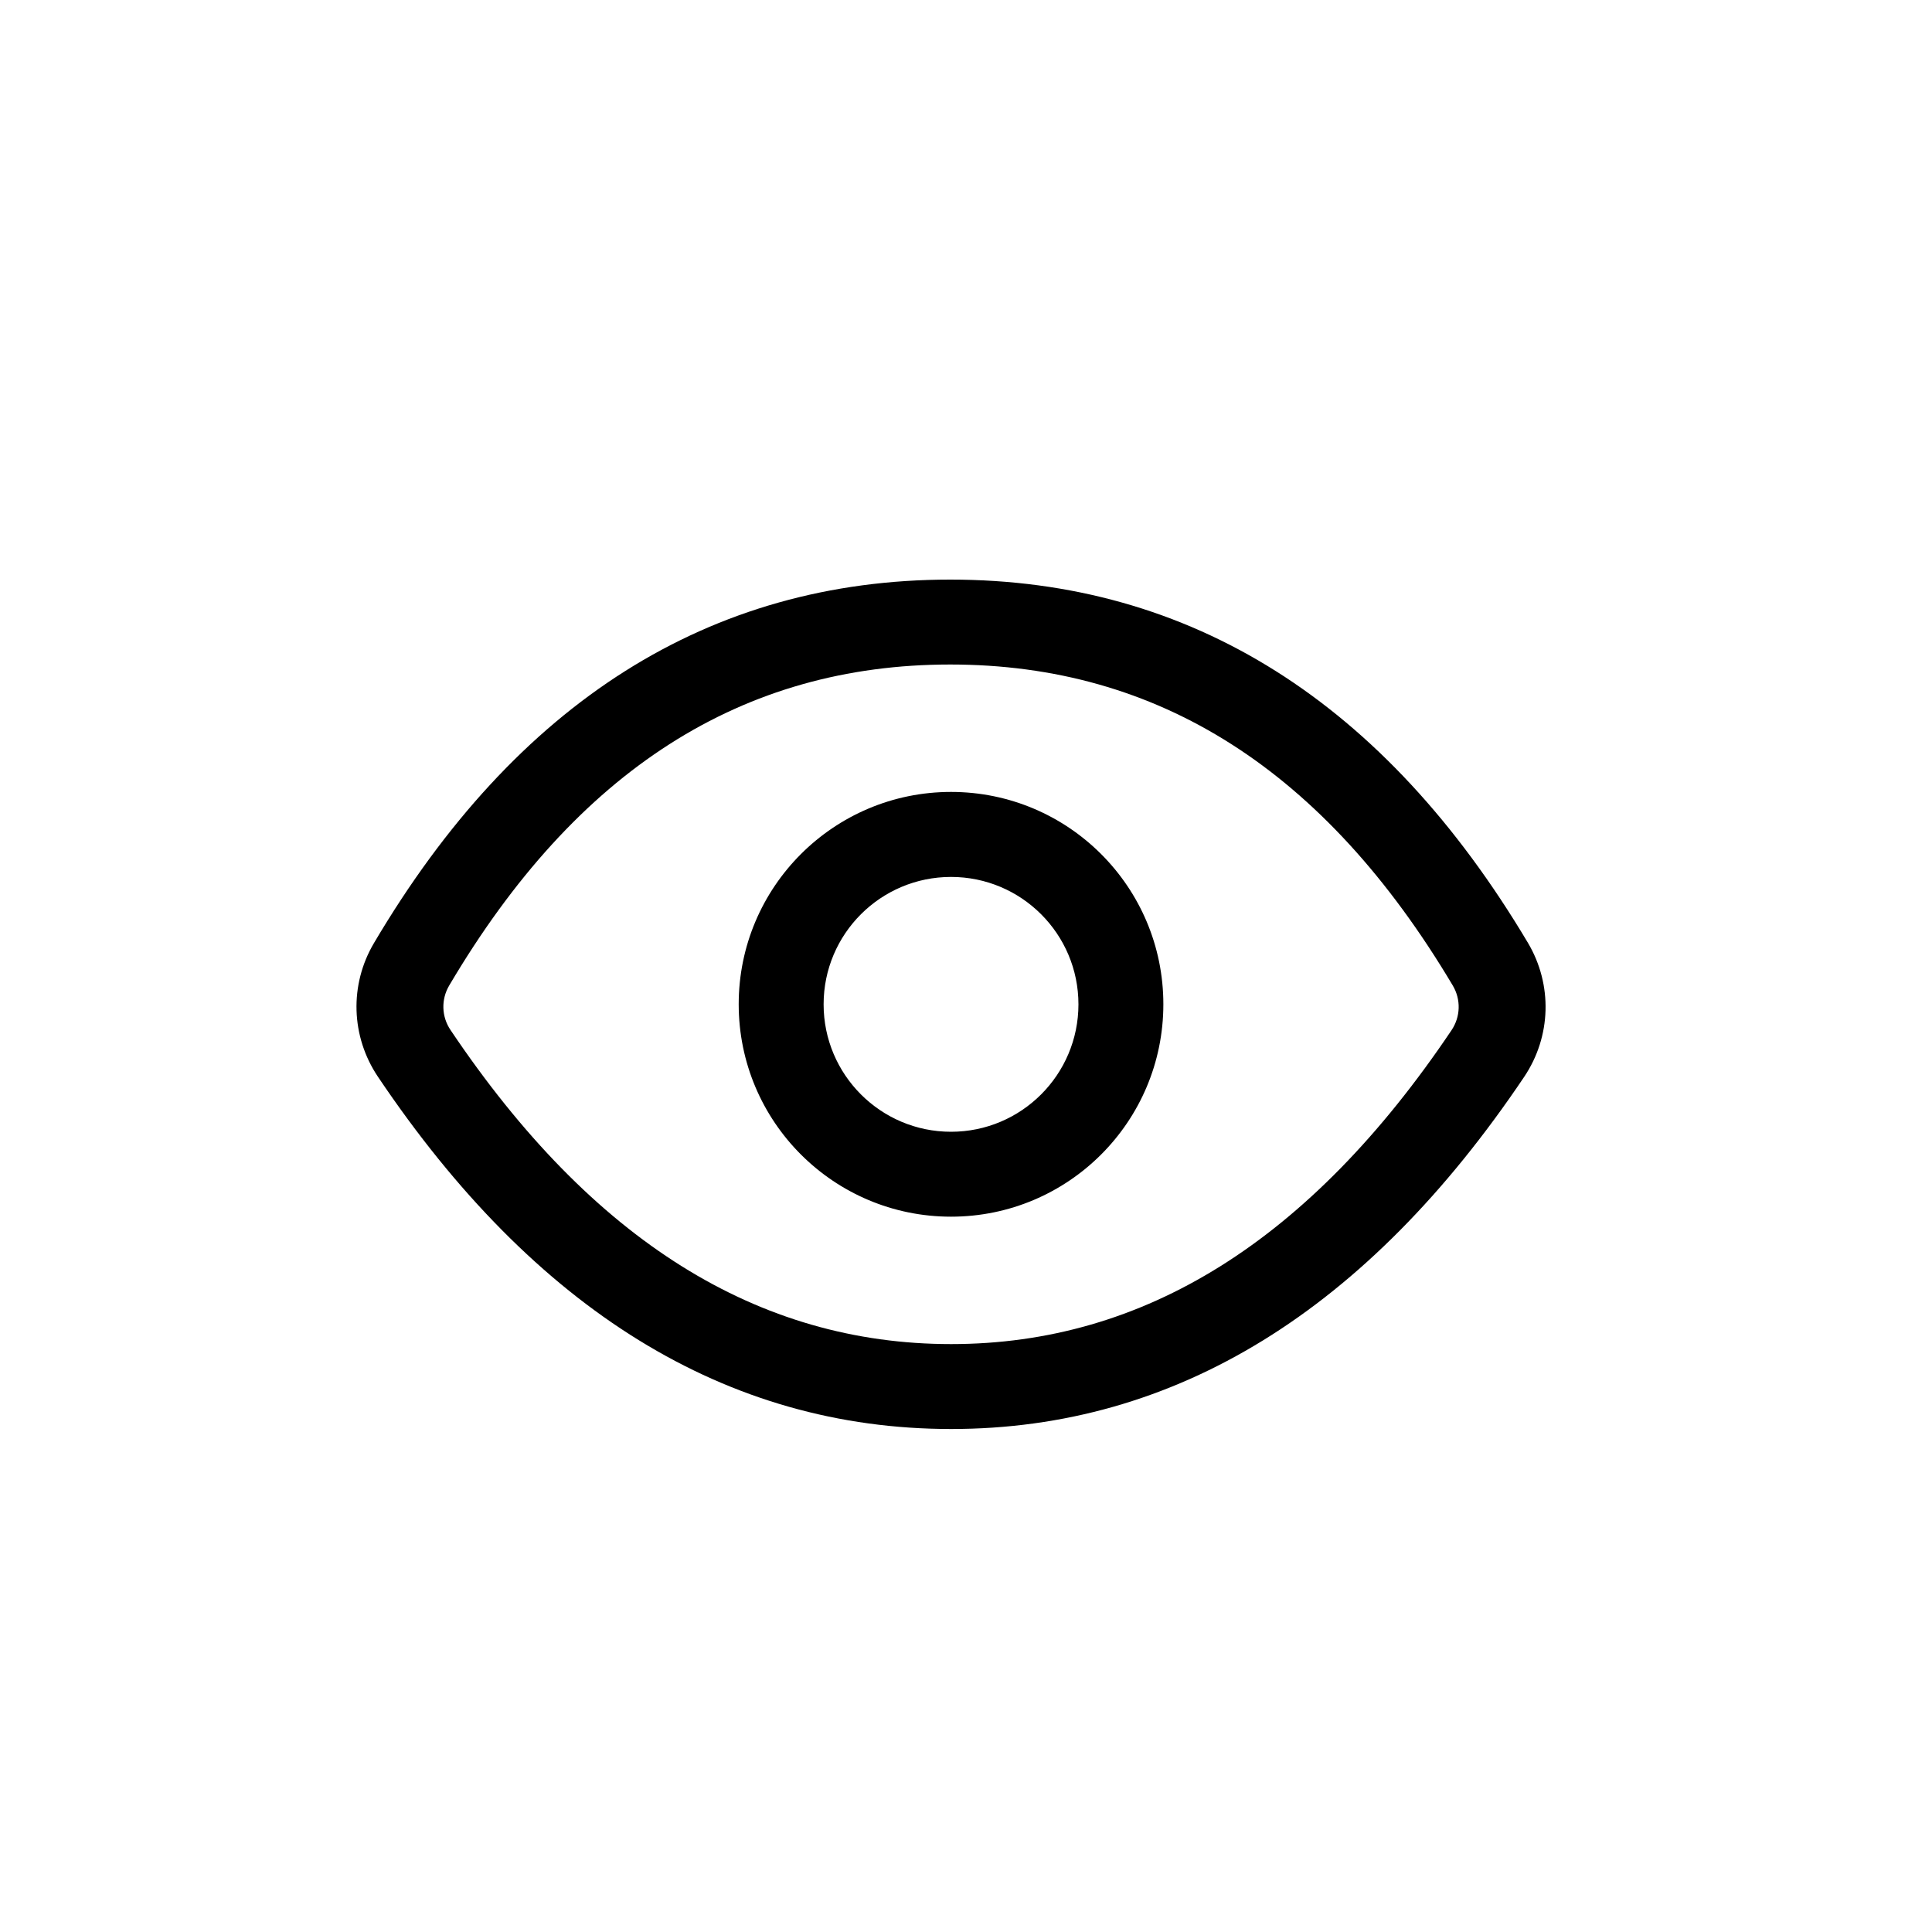
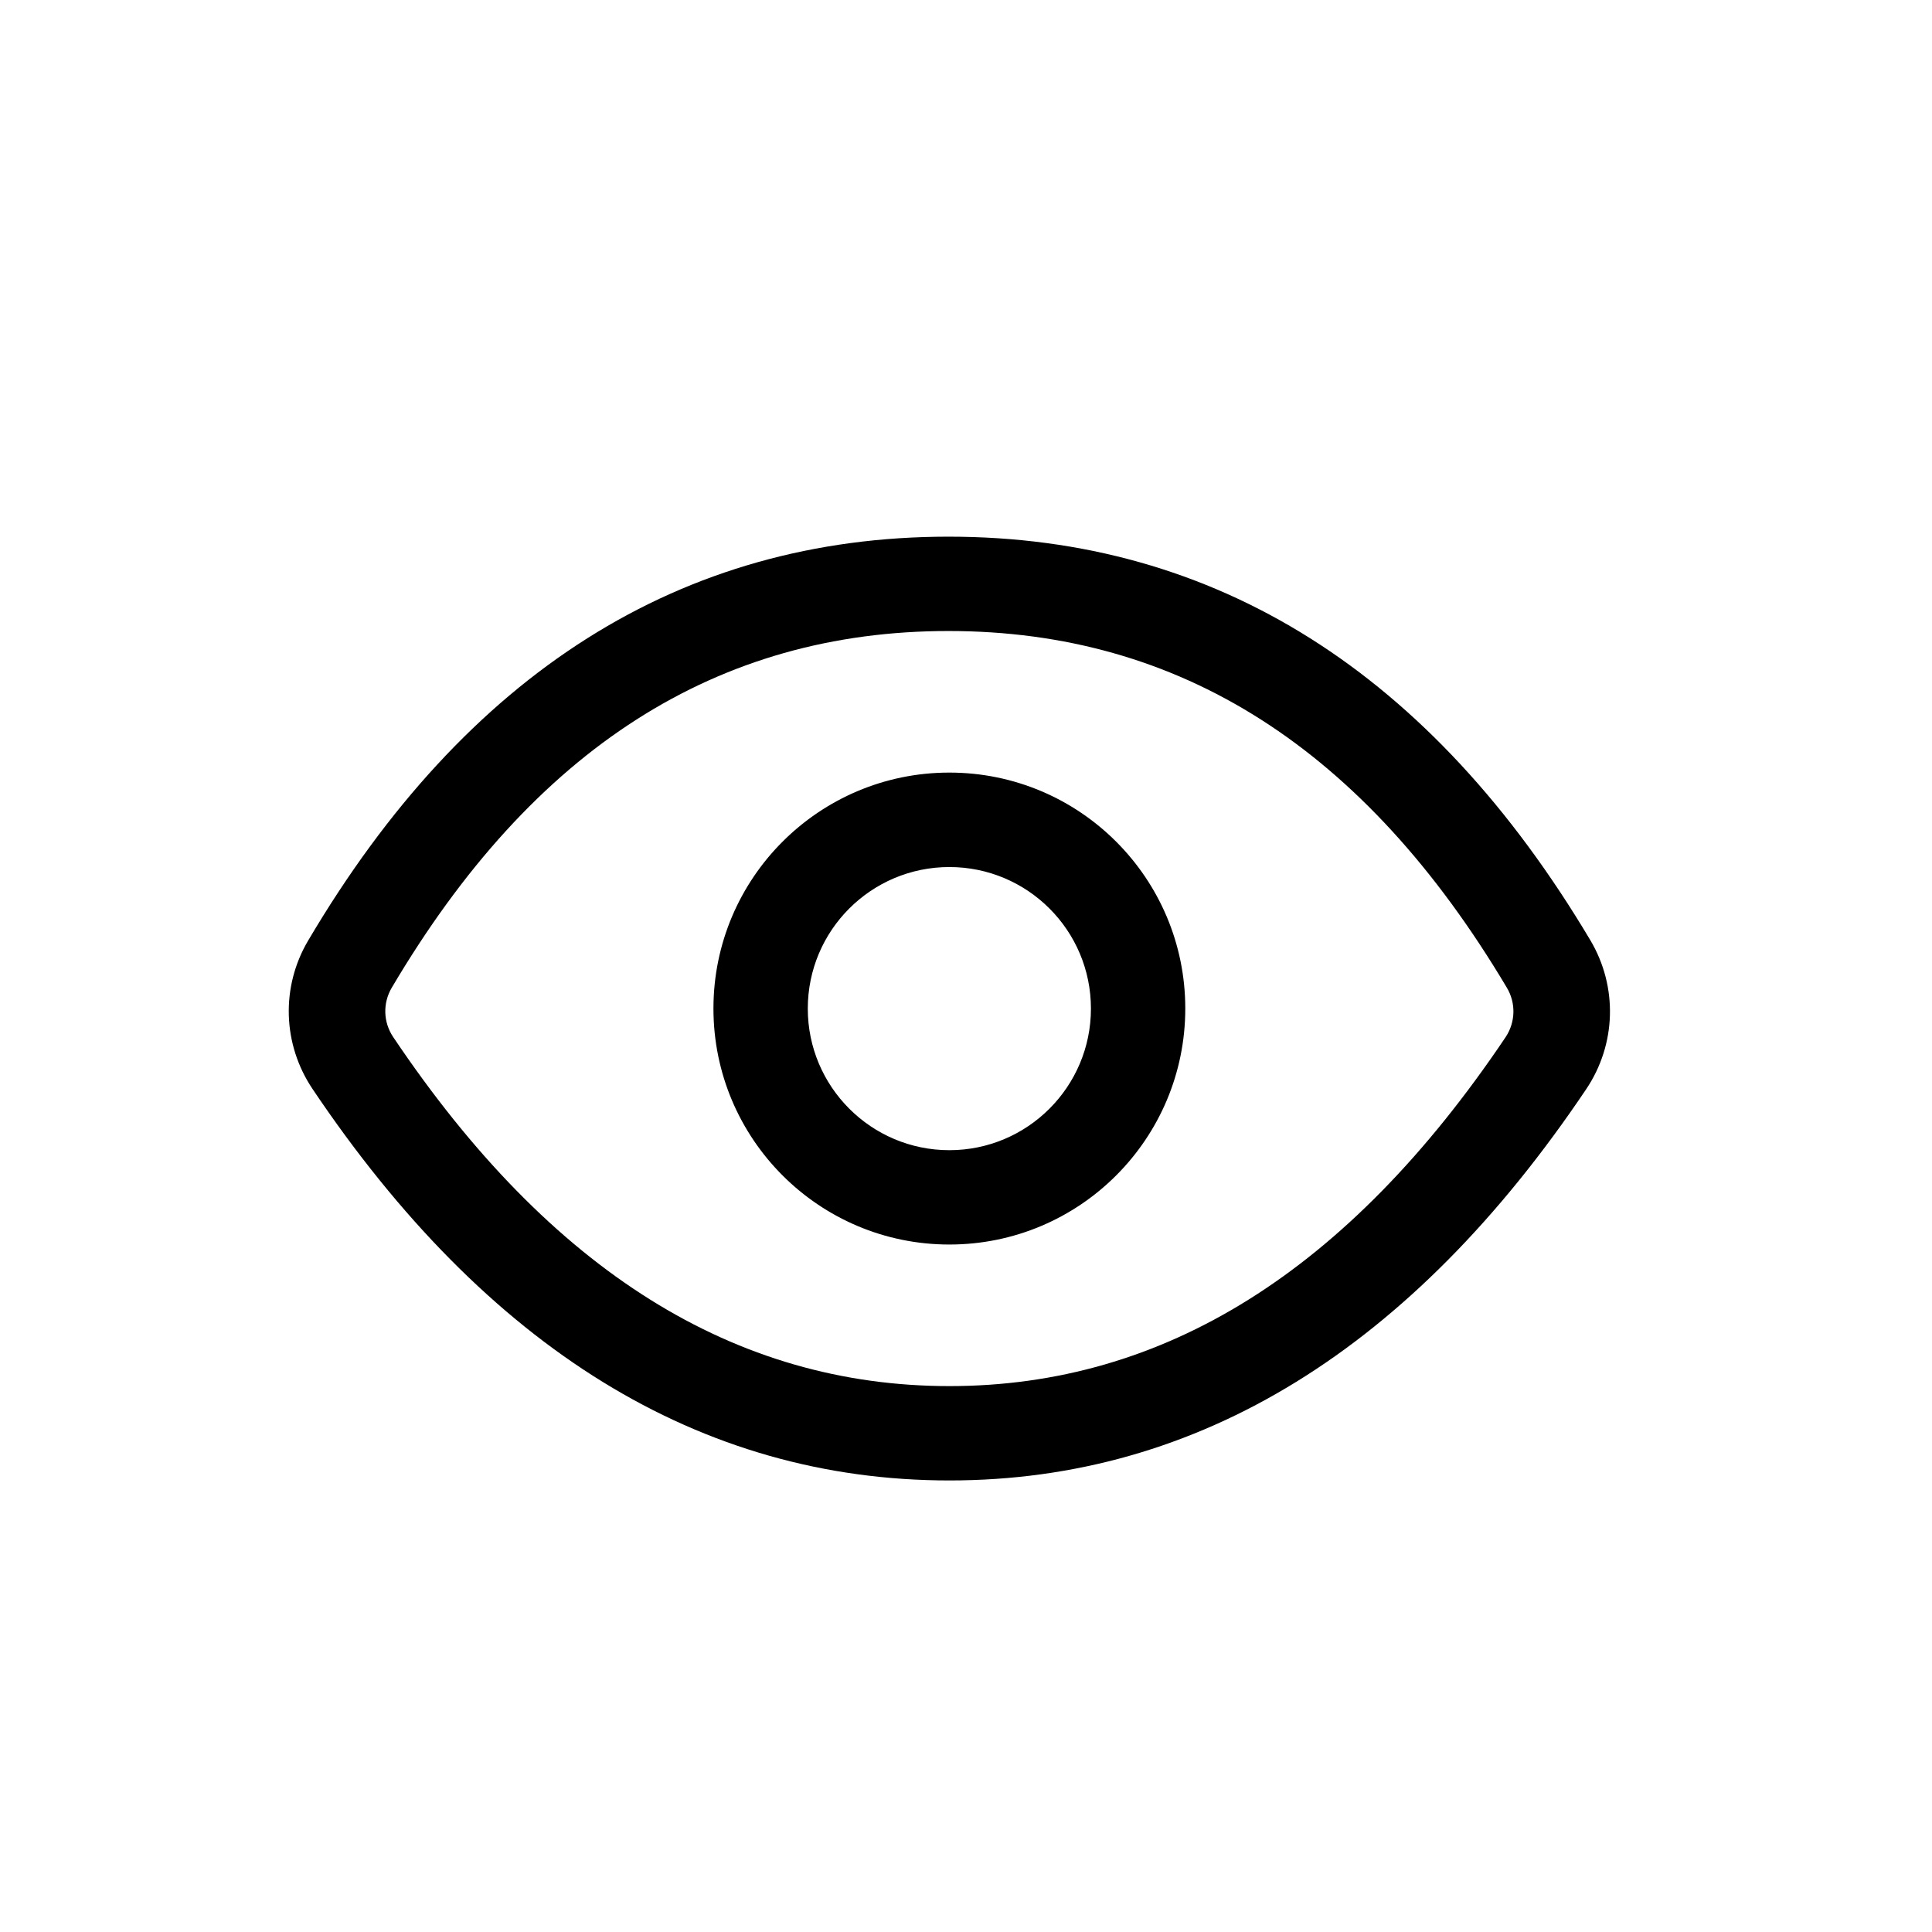
- <svg xmlns="http://www.w3.org/2000/svg" width="20" height="20" viewBox="0 0 20 20" fill="none">
-   <path fill-rule="evenodd" clip-rule="evenodd" d="M15.817 9.76C14.336 7.271 12.33 6 9.837 6C7.344 6 5.342 7.272 3.871 9.763C3.616 10.194 3.632 10.729 3.912 11.146C5.534 13.56 7.52 14.793 9.846 14.793C12.17 14.793 14.156 13.561 15.778 11.148C16.059 10.73 16.074 10.193 15.817 9.76ZM15.039 10.202C15.125 10.347 15.12 10.525 15.026 10.665C13.559 12.847 11.84 13.914 9.846 13.914C7.85 13.914 6.131 12.847 4.664 10.663C4.57 10.524 4.565 10.346 4.65 10.202C5.969 7.969 7.685 6.879 9.837 6.879C11.99 6.879 13.711 7.97 15.039 10.202ZM9.845 12.595C11.059 12.595 12.043 11.611 12.043 10.396C12.043 9.182 11.059 8.198 9.845 8.198C8.631 8.198 7.647 9.182 7.647 10.396C7.647 11.611 8.631 12.595 9.845 12.595ZM9.845 11.716C9.117 11.716 8.526 11.125 8.526 10.397C8.526 9.668 9.117 9.078 9.845 9.078C10.573 9.078 11.164 9.668 11.164 10.397C11.164 11.125 10.573 11.716 9.845 11.716Z" fill="black" />
+ <svg xmlns="http://www.w3.org/2000/svg" width="18" height="18" viewBox="0 0 18 18" fill="none">
+   <path fill-rule="evenodd" clip-rule="evenodd" d="M14.817 8.76C13.336 6.271 11.33 5 8.837 5C6.344 5 4.342 6.272 2.871 8.763C2.616 9.194 2.632 9.729 2.912 10.146C4.534 12.56 6.52 13.793 8.846 13.793C11.17 13.793 13.156 12.561 14.778 10.148C15.059 9.73 15.074 9.193 14.817 8.76ZM14.039 9.202C14.125 9.346 14.12 9.525 14.026 9.665C12.559 11.847 10.84 12.914 8.846 12.914C6.85 12.914 5.131 11.847 3.664 9.663C3.57 9.524 3.565 9.346 3.65 9.202C4.969 6.969 6.685 5.879 8.837 5.879C10.99 5.879 12.711 6.97 14.039 9.202ZM8.845 11.595C10.059 11.595 11.043 10.611 11.043 9.396C11.043 8.182 10.059 7.198 8.845 7.198C7.631 7.198 6.647 8.182 6.647 9.396C6.647 10.611 7.631 11.595 8.845 11.595ZM8.845 10.716C8.117 10.716 7.526 10.125 7.526 9.397C7.526 8.668 8.117 8.078 8.845 8.078C9.573 8.078 10.164 8.668 10.164 9.397C10.164 10.125 9.573 10.716 8.845 10.716Z" fill="black" />
</svg>
